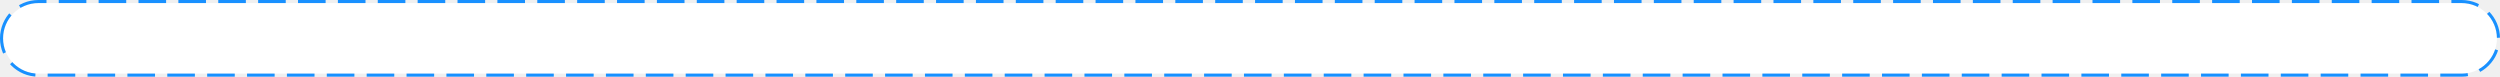
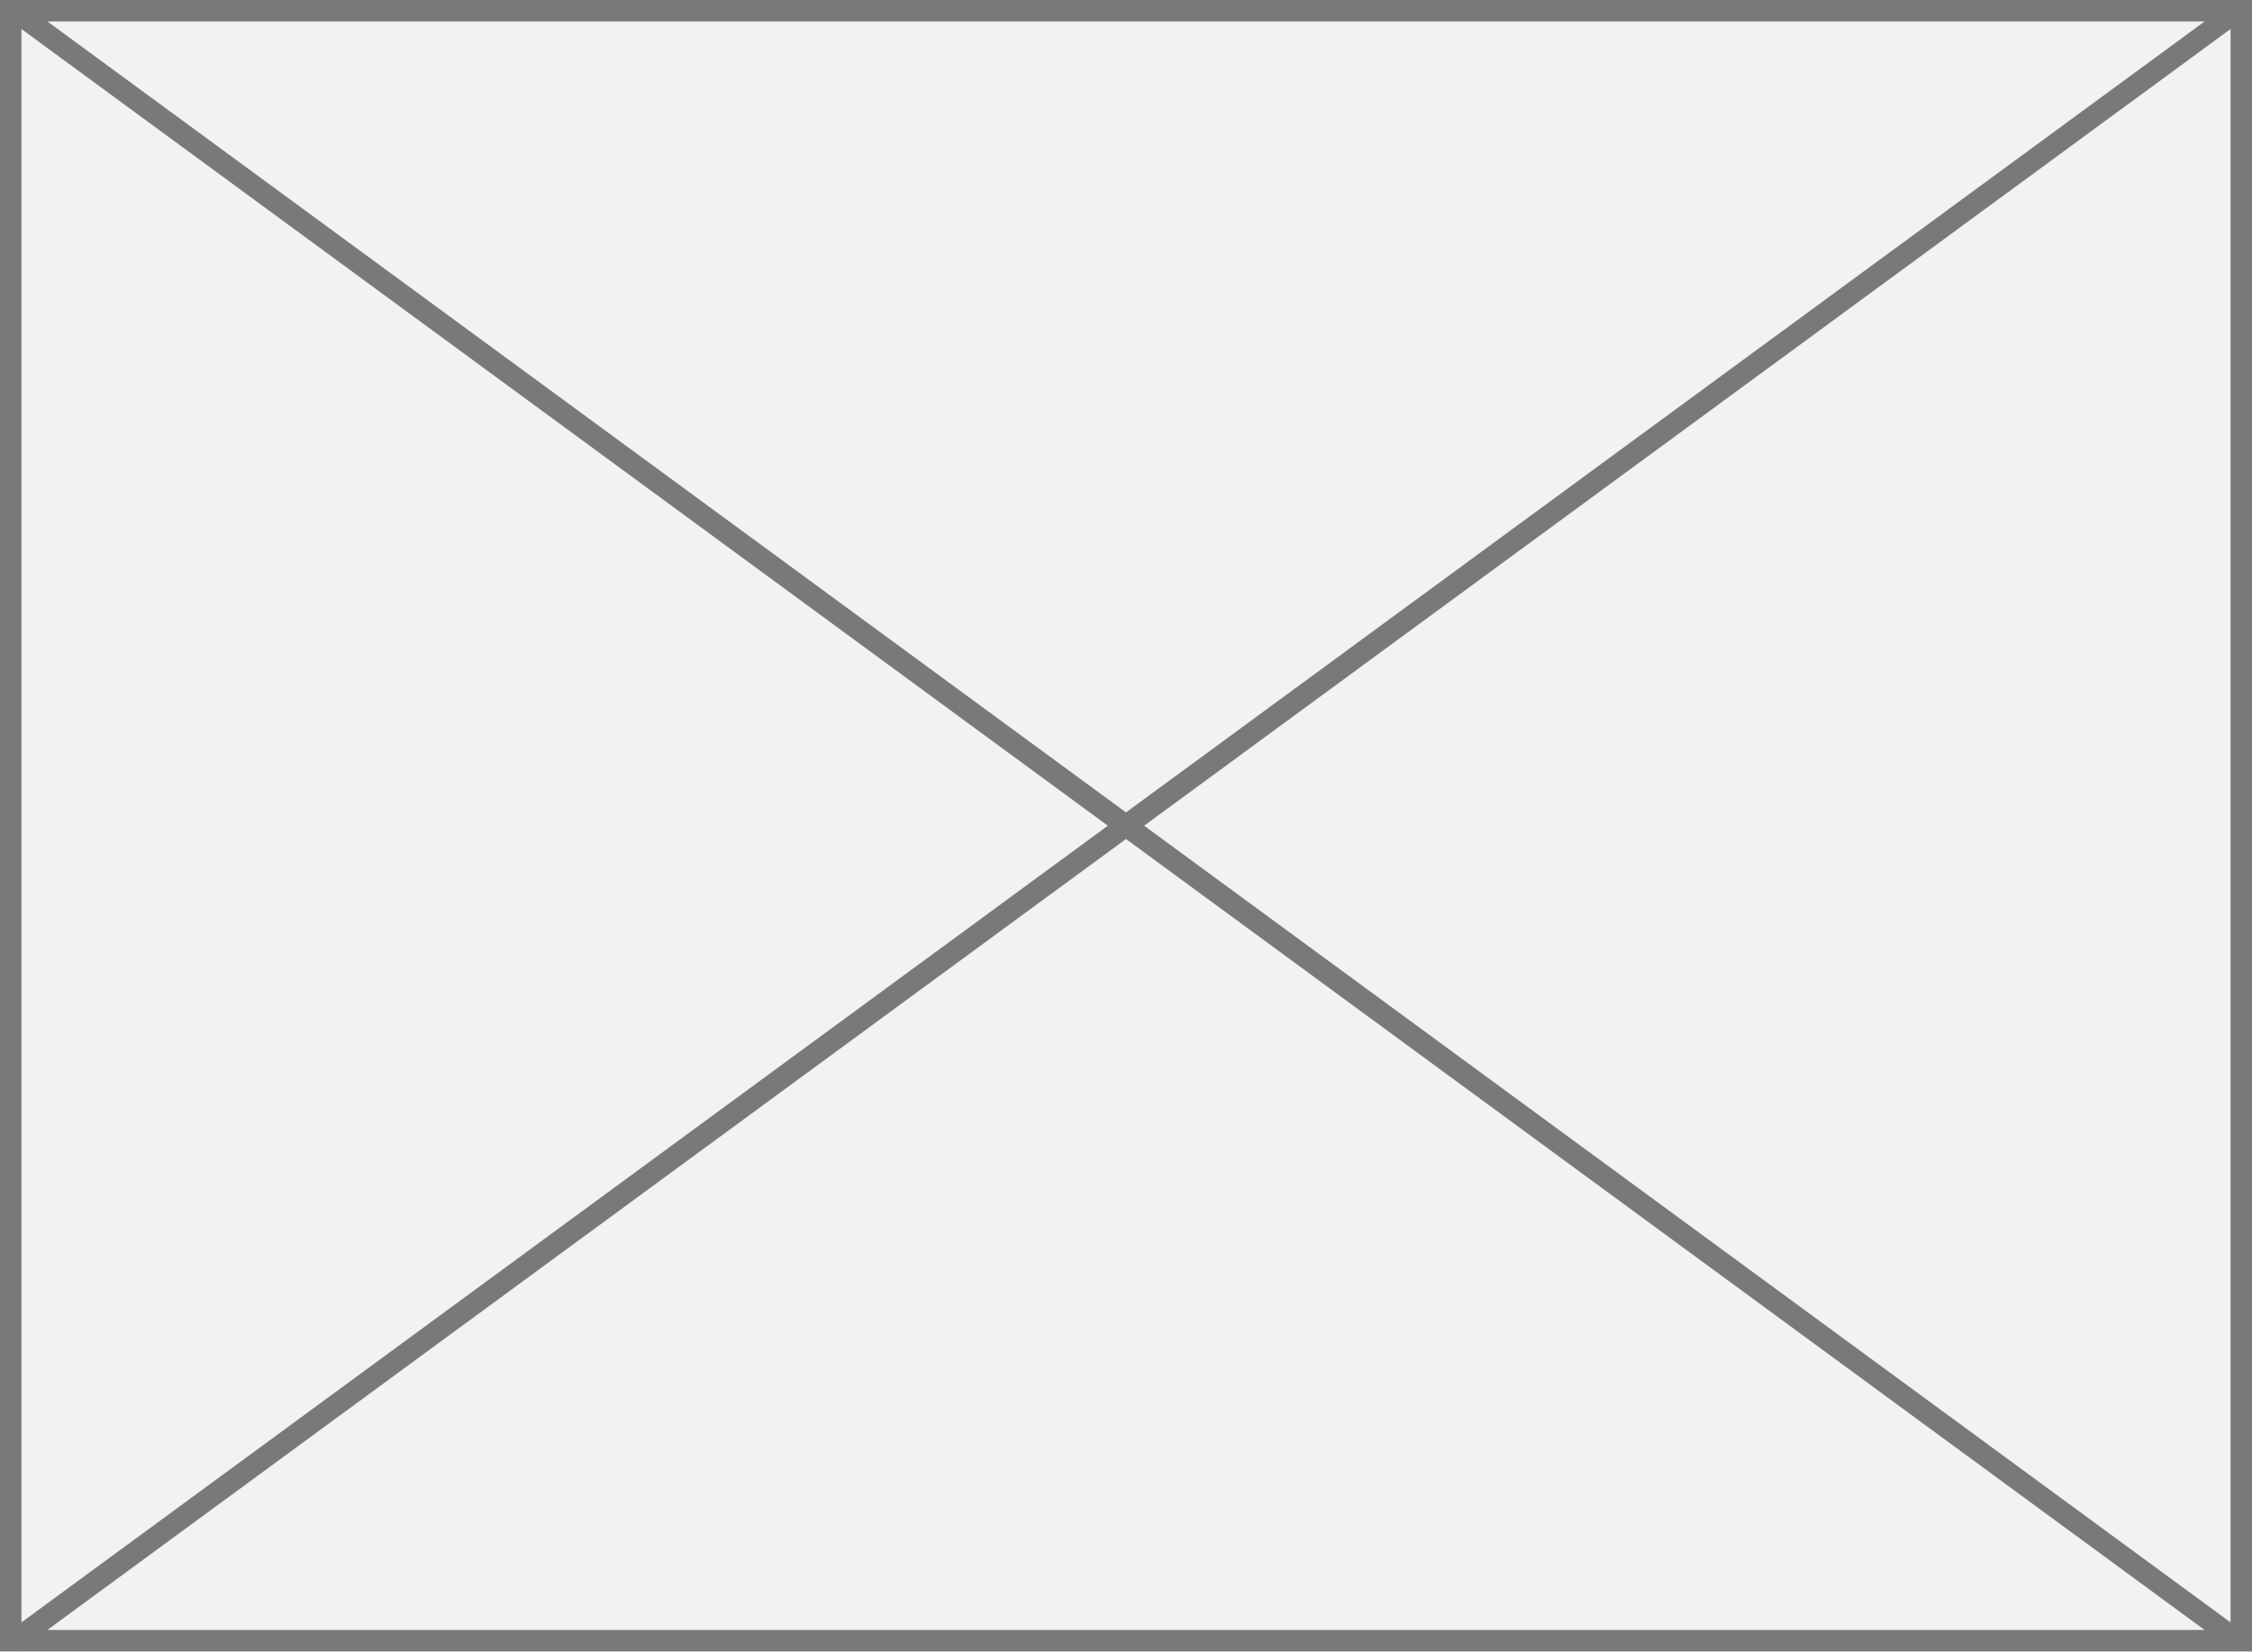
- <svg xmlns="http://www.w3.org/2000/svg" version="1.1" width="815px" height="25px">
-   <g transform="matrix(1 0 0 1 -457 -2707 )">
-     <path d="M 458 2719.5  A 11.5 11.5 0 0 1 469.5 2708 L 1259.5 2708  A 11.5 11.5 0 0 1 1271 2719.5 A 11.5 11.5 0 0 1 1259.5 2731 L 469.5 2731  A 11.5 11.5 0 0 1 458 2719.5 Z " fill-rule="nonzero" fill="#ffffff" stroke="none" />
-     <path d="M 457.5 2719.5  A 12 12 0 0 1 469.5 2707.5 L 1259.5 2707.5  A 12 12 0 0 1 1271.5 2719.5 A 12 12 0 0 1 1259.5 2731.5 L 469.5 2731.5  A 12 12 0 0 1 457.5 2719.5 Z " stroke-width="1" stroke-dasharray="9,4" stroke="#1890ff" fill="none" stroke-dashoffset="0.5" />
+ <svg xmlns="http://www.w3.org/2000/svg" version="1.1" width="105px" height="77px">
+   <g transform="matrix(1 0 0 1 -628 -1781 )">
+     <path d="M 628.5 1781.5  L 732.5 1781.5  L 732.5 1857.5  L 628.5 1857.5  L 628.5 1781.5  Z " fill-rule="nonzero" fill="#f2f2f2" stroke="none" />
+     <path d="M 628.5 1781.5  L 732.5 1781.5  L 732.5 1857.5  L 628.5 1857.5  L 628.5 1781.5  Z " stroke-width="1" stroke="#797979" fill="none" />
+     <path d="M 628.55 1781.403  L 732.45 1857.597  M 732.45 1781.403  L 628.55 1857.597  " stroke-width="1" stroke="#797979" fill="none" />
  </g>
</svg>
